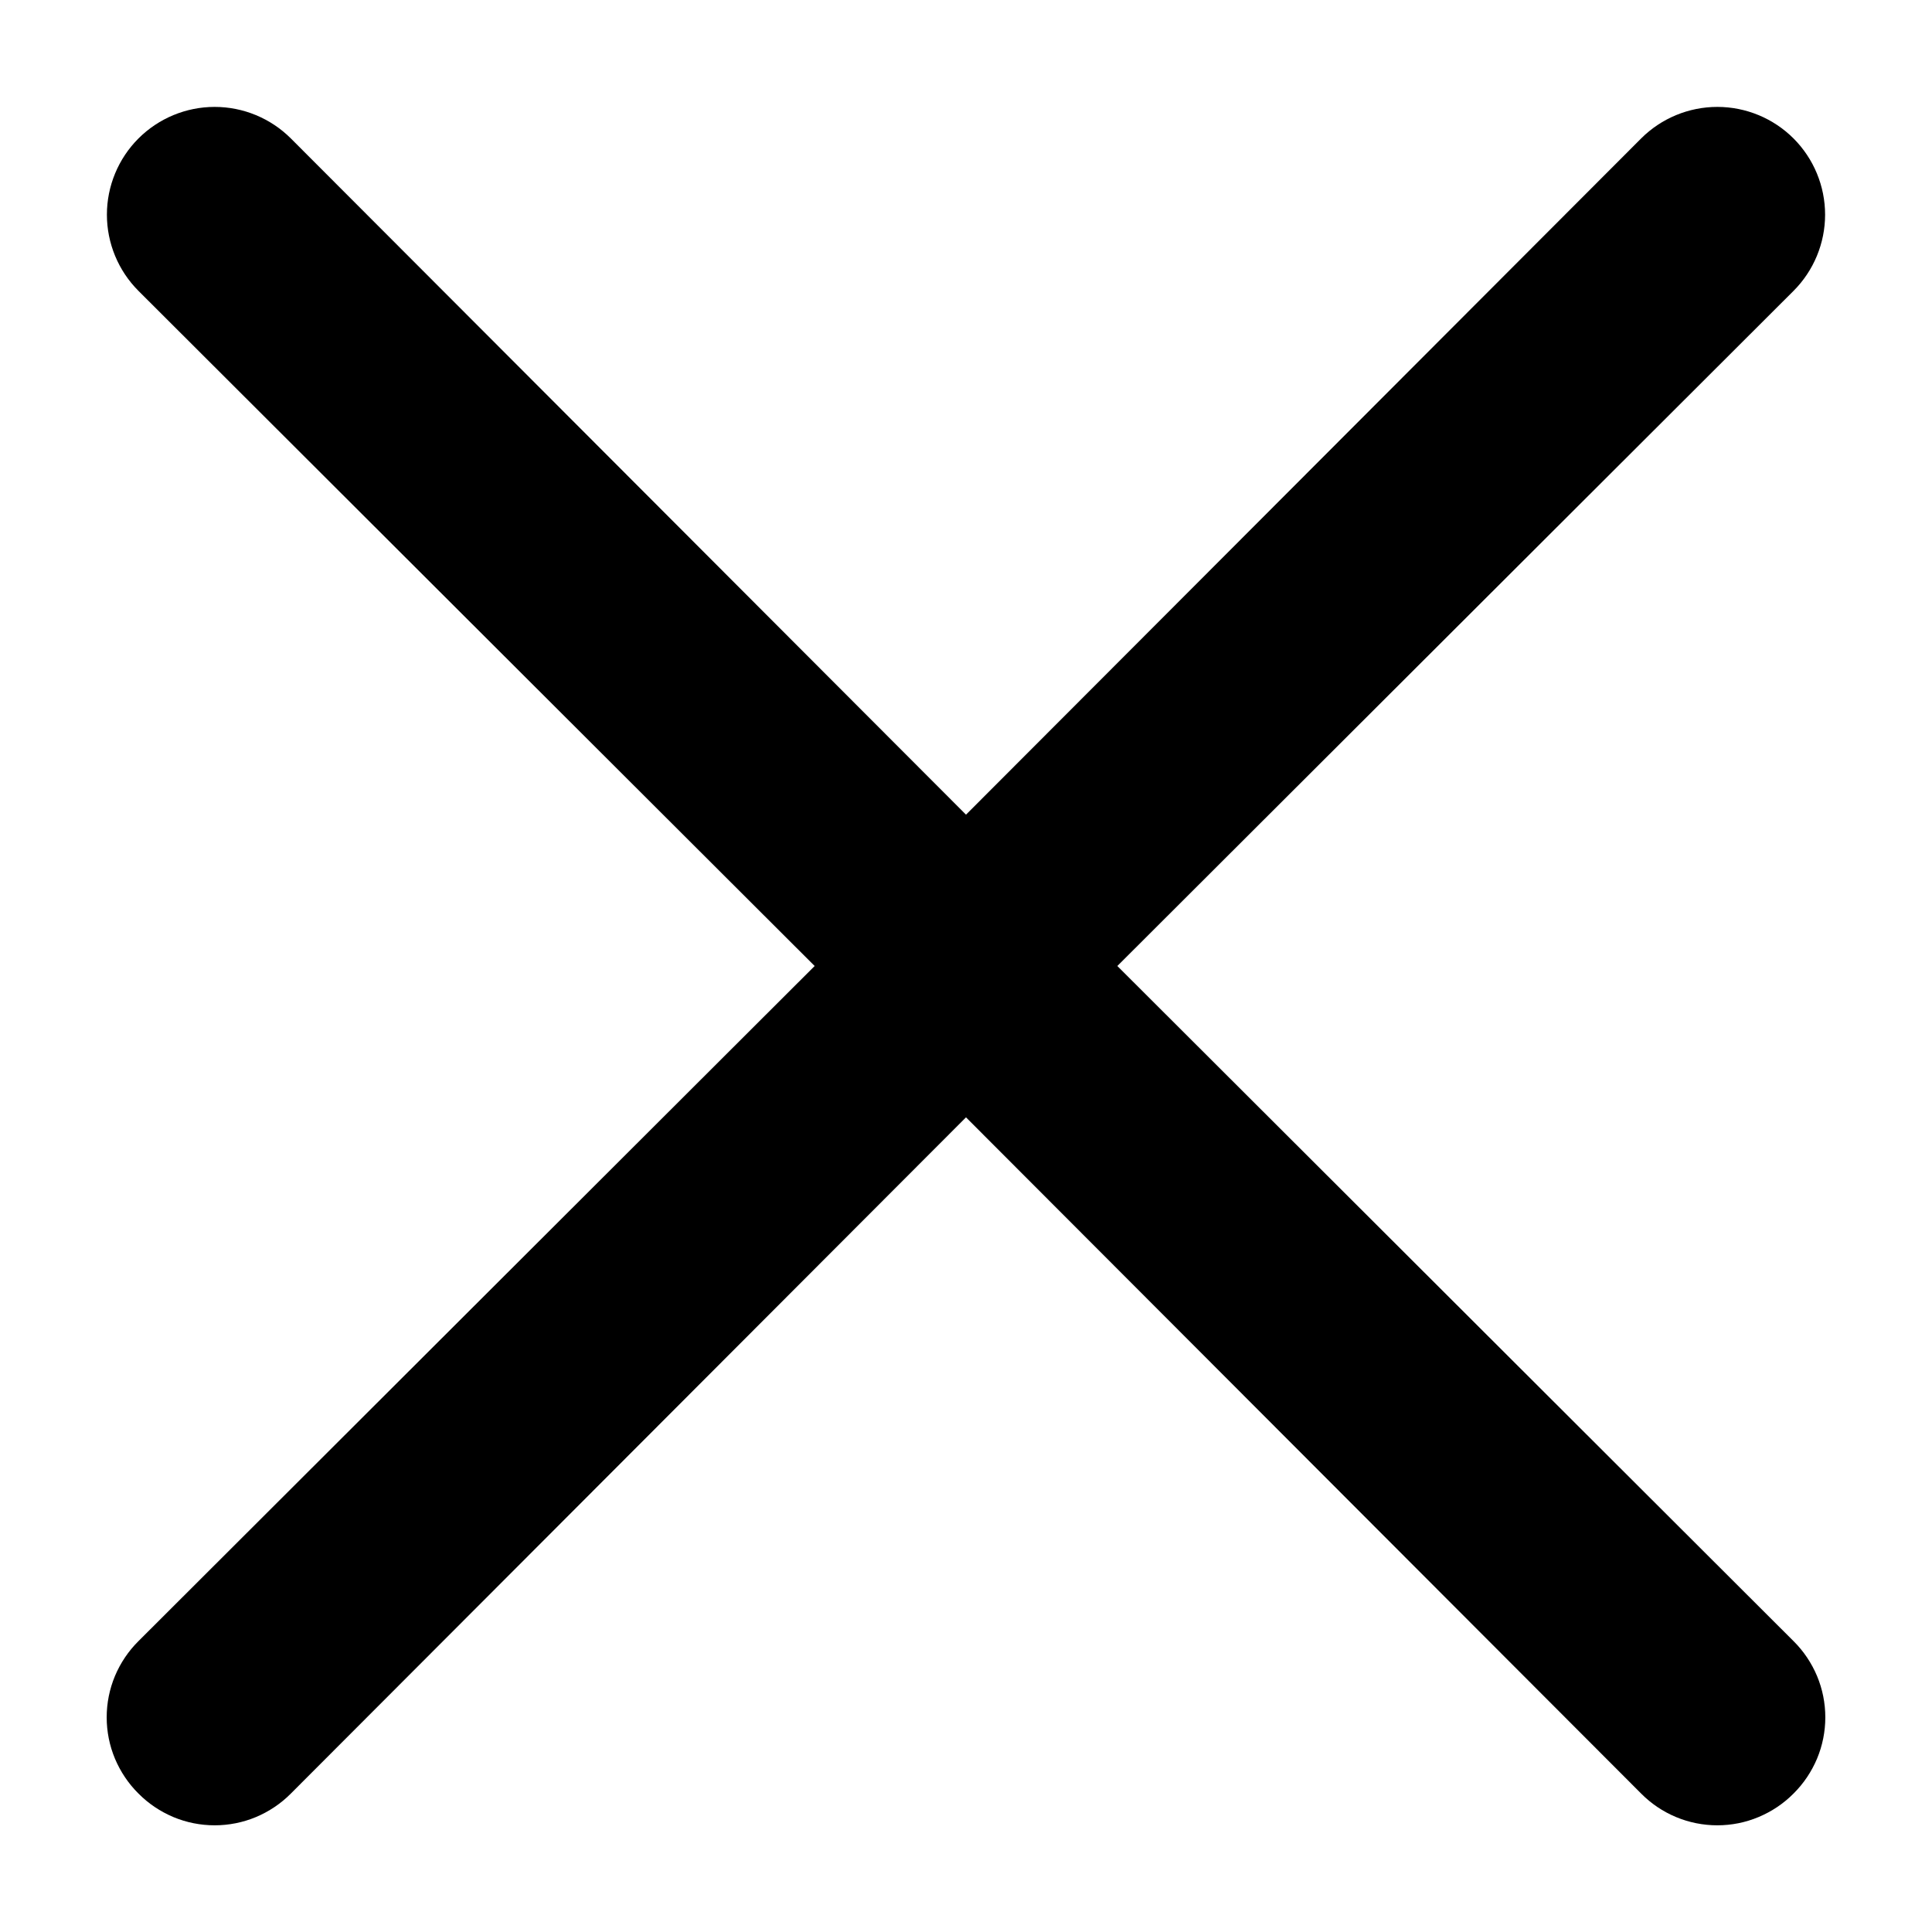
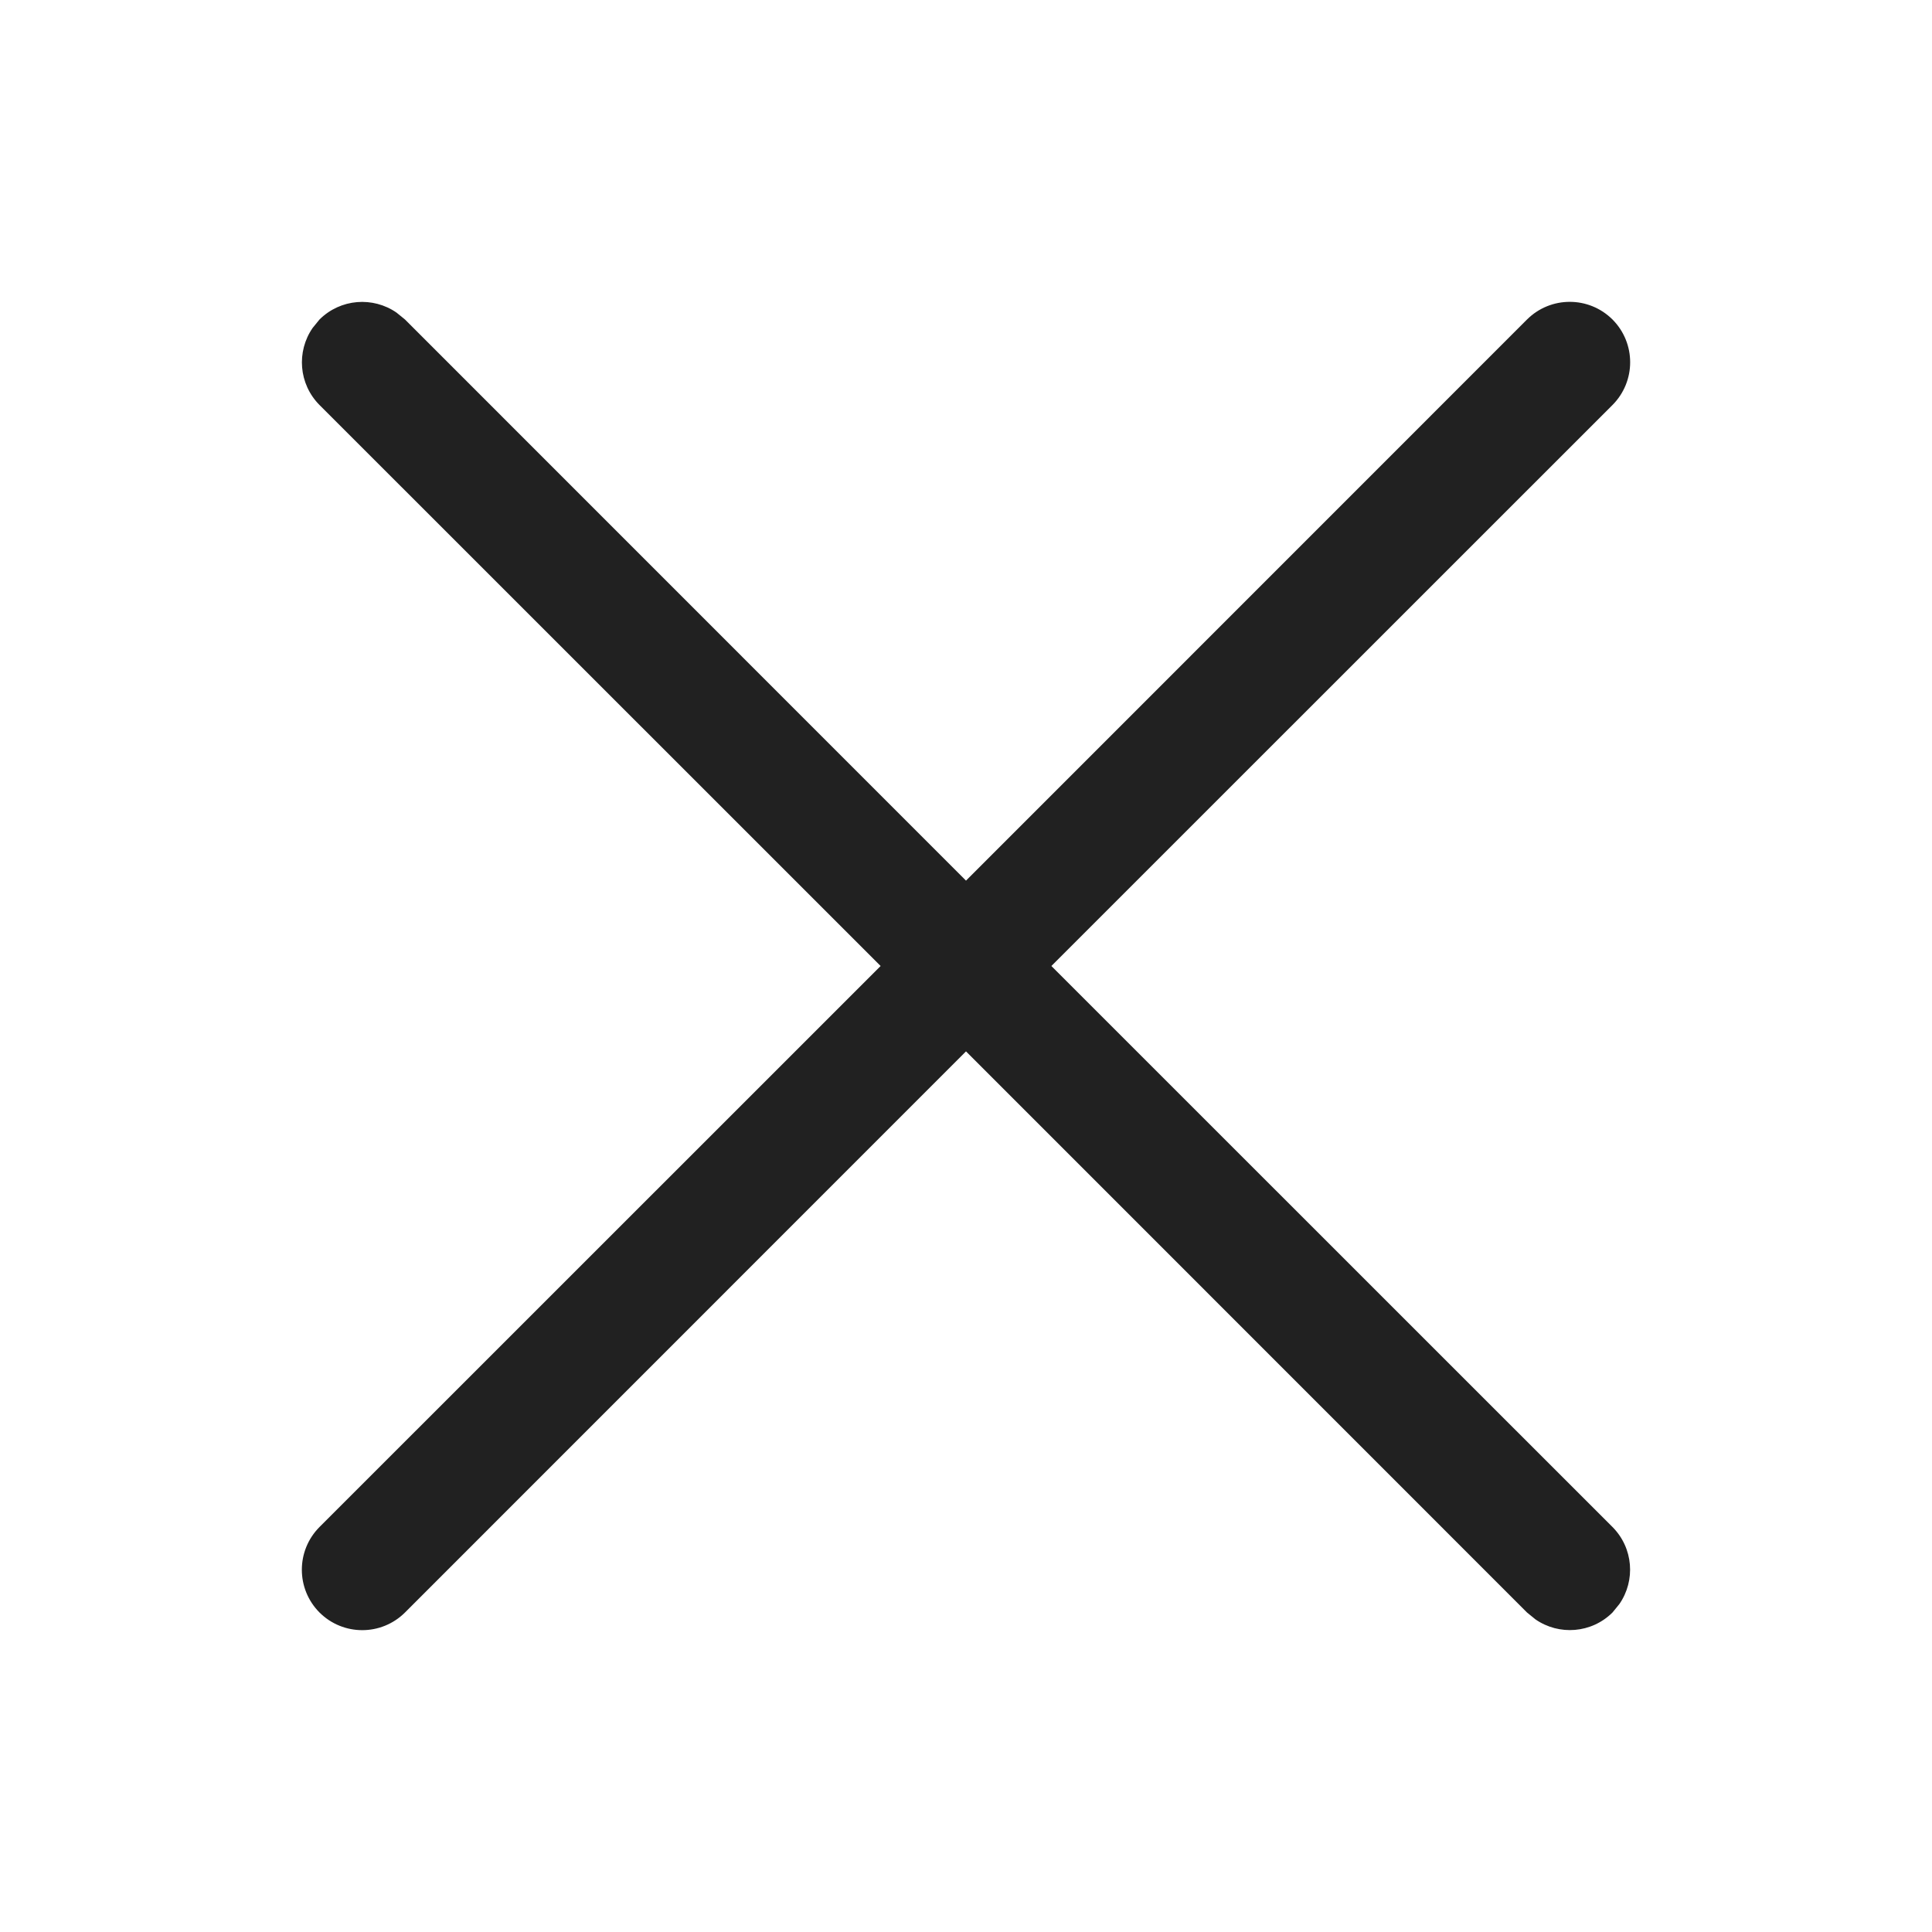
- <svg xmlns="http://www.w3.org/2000/svg" width="22" height="22" viewBox="0 0 18 18" fill="#000">
-   <path d="M10.41 9L16.71 2.71C16.898 2.522 17.004 2.266 17.004 2C17.004 1.734 16.898 1.478 16.71 1.29C16.522 1.102 16.266 0.996 16 0.996C15.734 0.996 15.478 1.102 15.29 1.29L9 7.59L2.71 1.29C2.522 1.102 2.266 0.996 2 0.996C1.734 0.996 1.478 1.102 1.29 1.29C1.102 1.478 0.996 1.734 0.996 2C0.996 2.266 1.102 2.522 1.29 2.71L7.59 9L1.29 15.29C1.196 15.383 1.122 15.494 1.071 15.615C1.02 15.737 0.994 15.868 0.994 16C0.994 16.132 1.02 16.263 1.071 16.385C1.122 16.506 1.196 16.617 1.29 16.71C1.383 16.804 1.494 16.878 1.615 16.929C1.737 16.98 1.868 17.006 2 17.006C2.132 17.006 2.263 16.98 2.385 16.929C2.506 16.878 2.617 16.804 2.71 16.71L9 10.41L15.29 16.71C15.383 16.804 15.493 16.878 15.615 16.929C15.737 16.98 15.868 17.006 16 17.006C16.132 17.006 16.263 16.98 16.384 16.929C16.506 16.878 16.617 16.804 16.71 16.71C16.804 16.617 16.878 16.506 16.929 16.385C16.98 16.263 17.006 16.132 17.006 16C17.006 15.868 16.98 15.737 16.929 15.615C16.878 15.494 16.804 15.383 16.71 15.29L10.41 9Z" fill="#000000" />
+ <svg xmlns="http://www.w3.org/2000/svg" width="16" height="16" viewBox="0 0 16 16" id="cancel">
+   <path fill="#212121" d="M2.589,2.716 L2.646,2.646 C2.82,2.473 3.089,2.454 3.284,2.589 L3.354,2.646 L8,7.293 L12.646,2.646 C12.842,2.451 13.158,2.451 13.354,2.646 C13.549,2.842 13.549,3.158 13.354,3.354 L8.707,8 L13.354,12.646 C13.527,12.82 13.546,13.089 13.411,13.284 L13.354,13.354 C13.18,13.527 12.911,13.546 12.716,13.411 L12.646,13.354 L8,8.707 L3.354,13.354 C3.158,13.549 2.842,13.549 2.646,13.354 C2.451,13.158 2.451,12.842 2.646,12.646 L7.293,8 L2.646,3.354 C2.473,3.18 2.454,2.911 2.589,2.716 L2.646,2.646 L2.589,2.716 Z" />
</svg>
